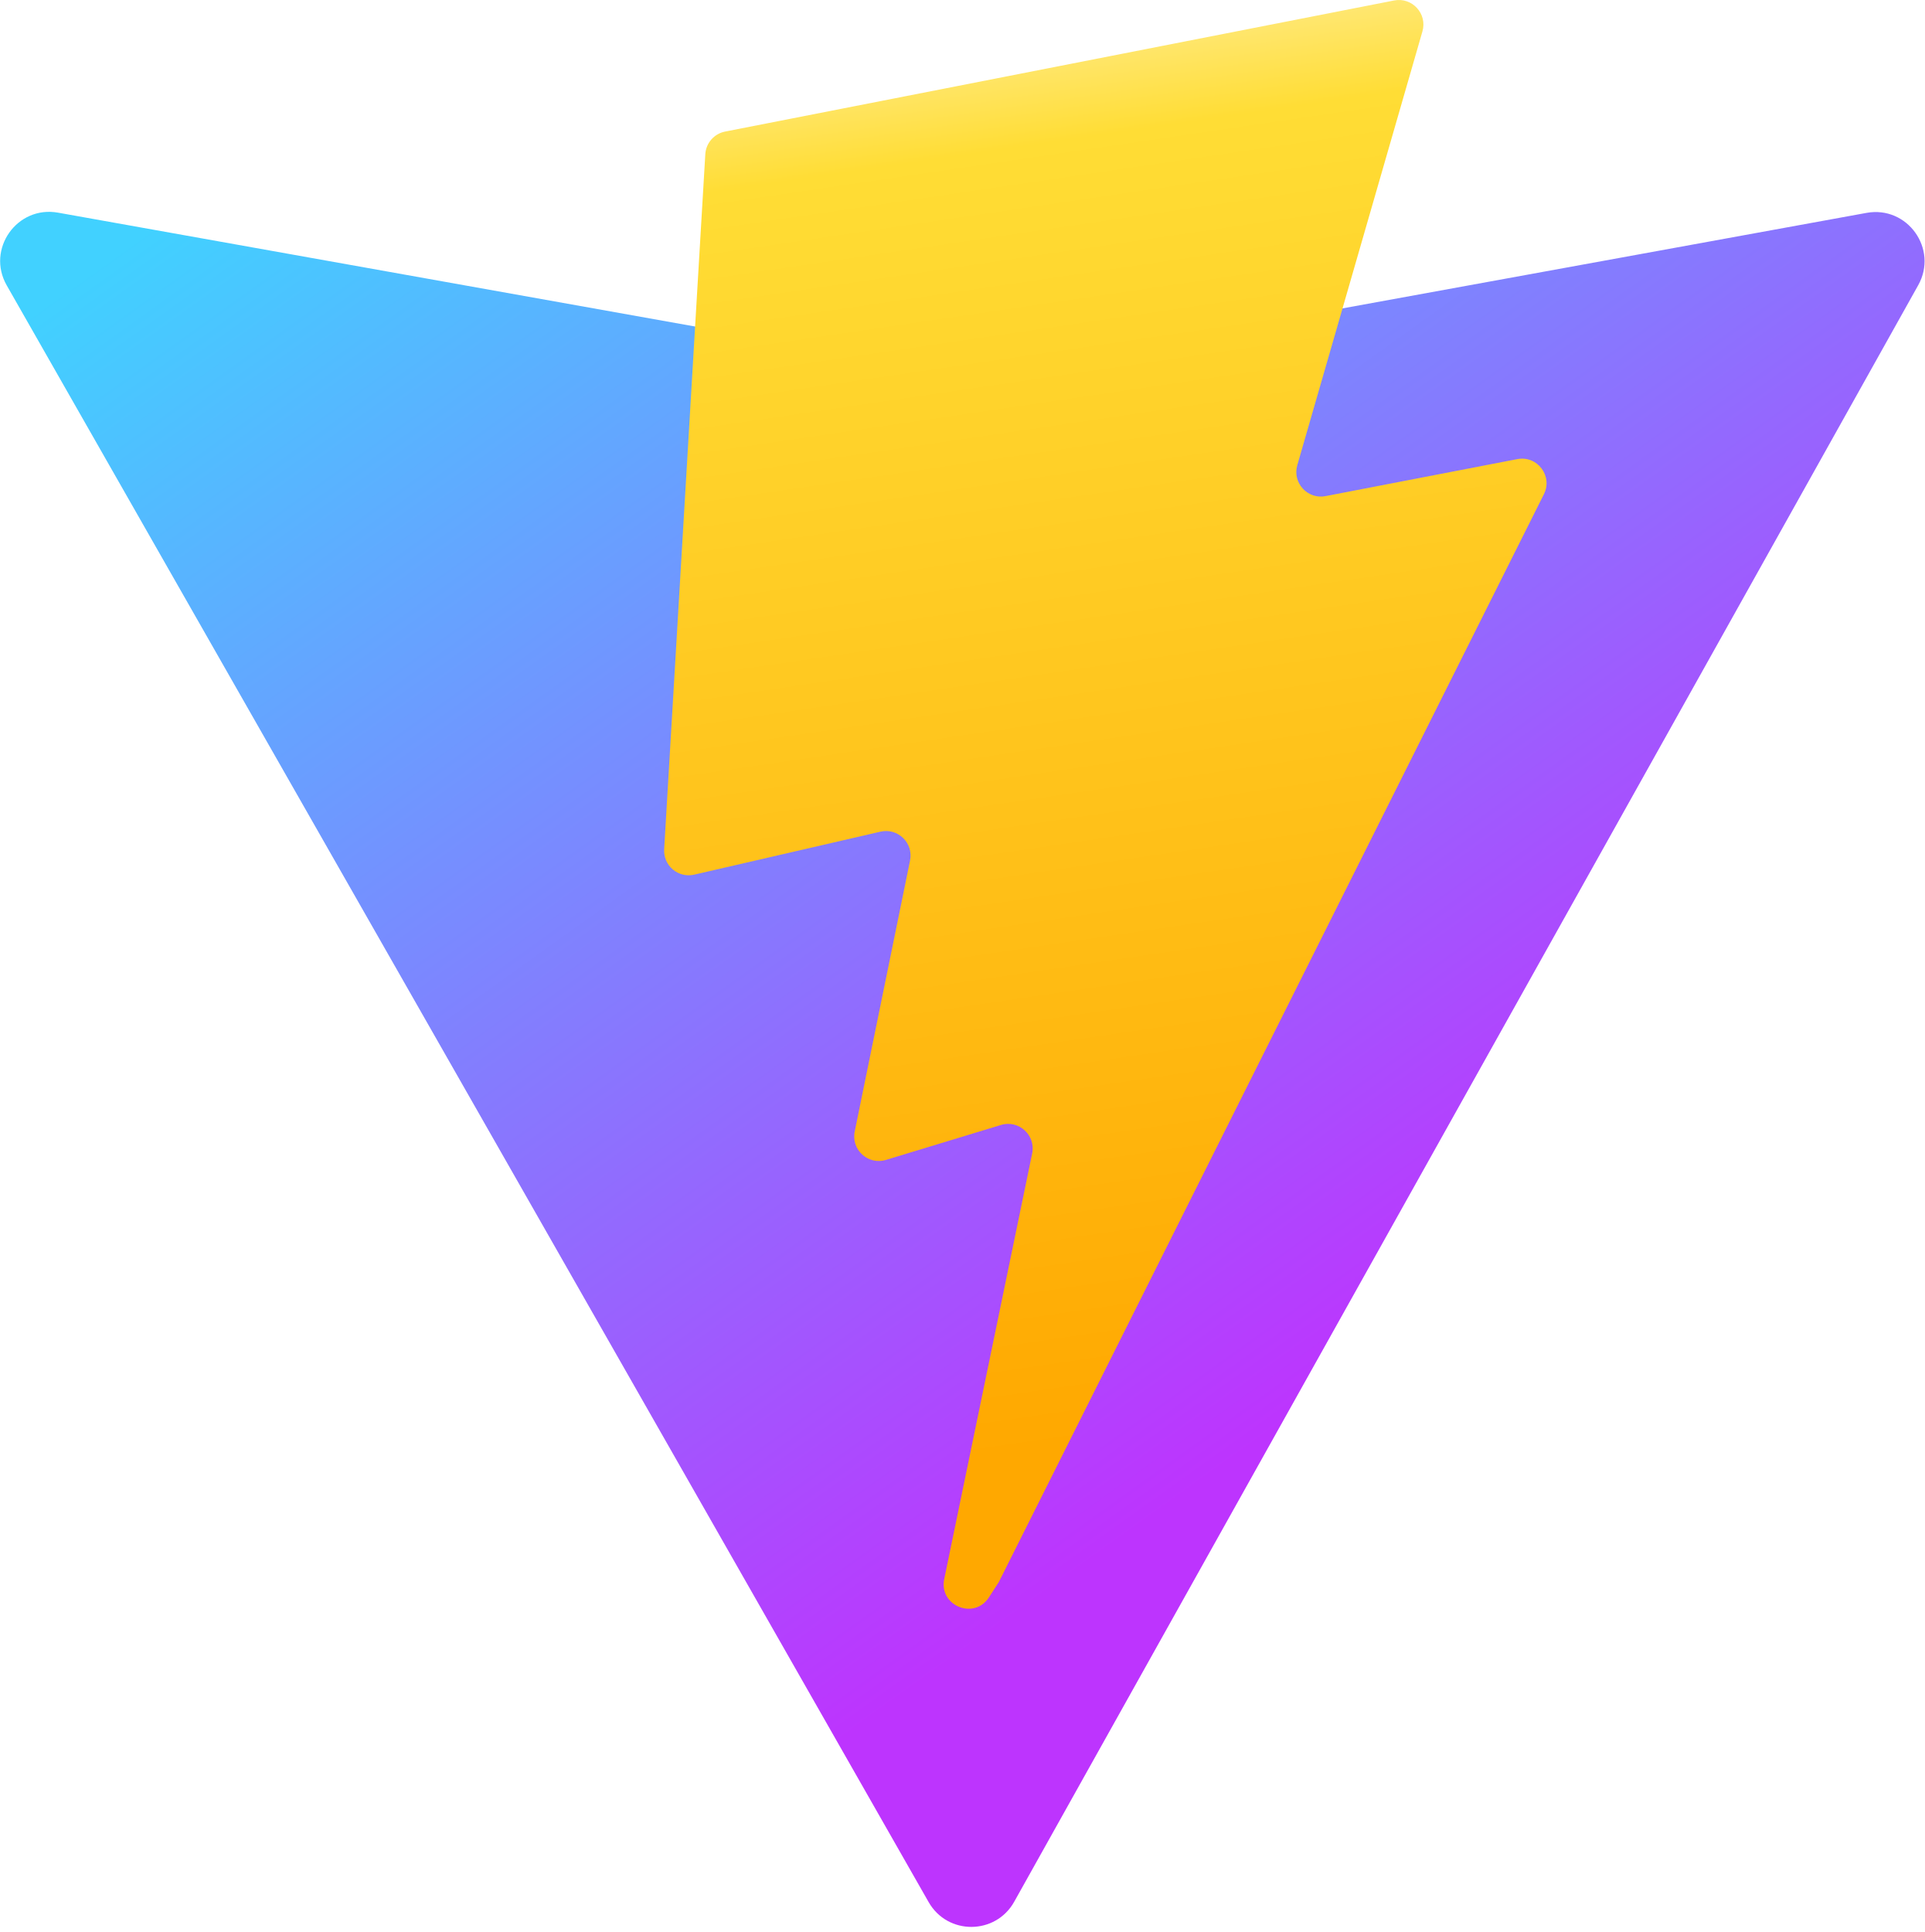
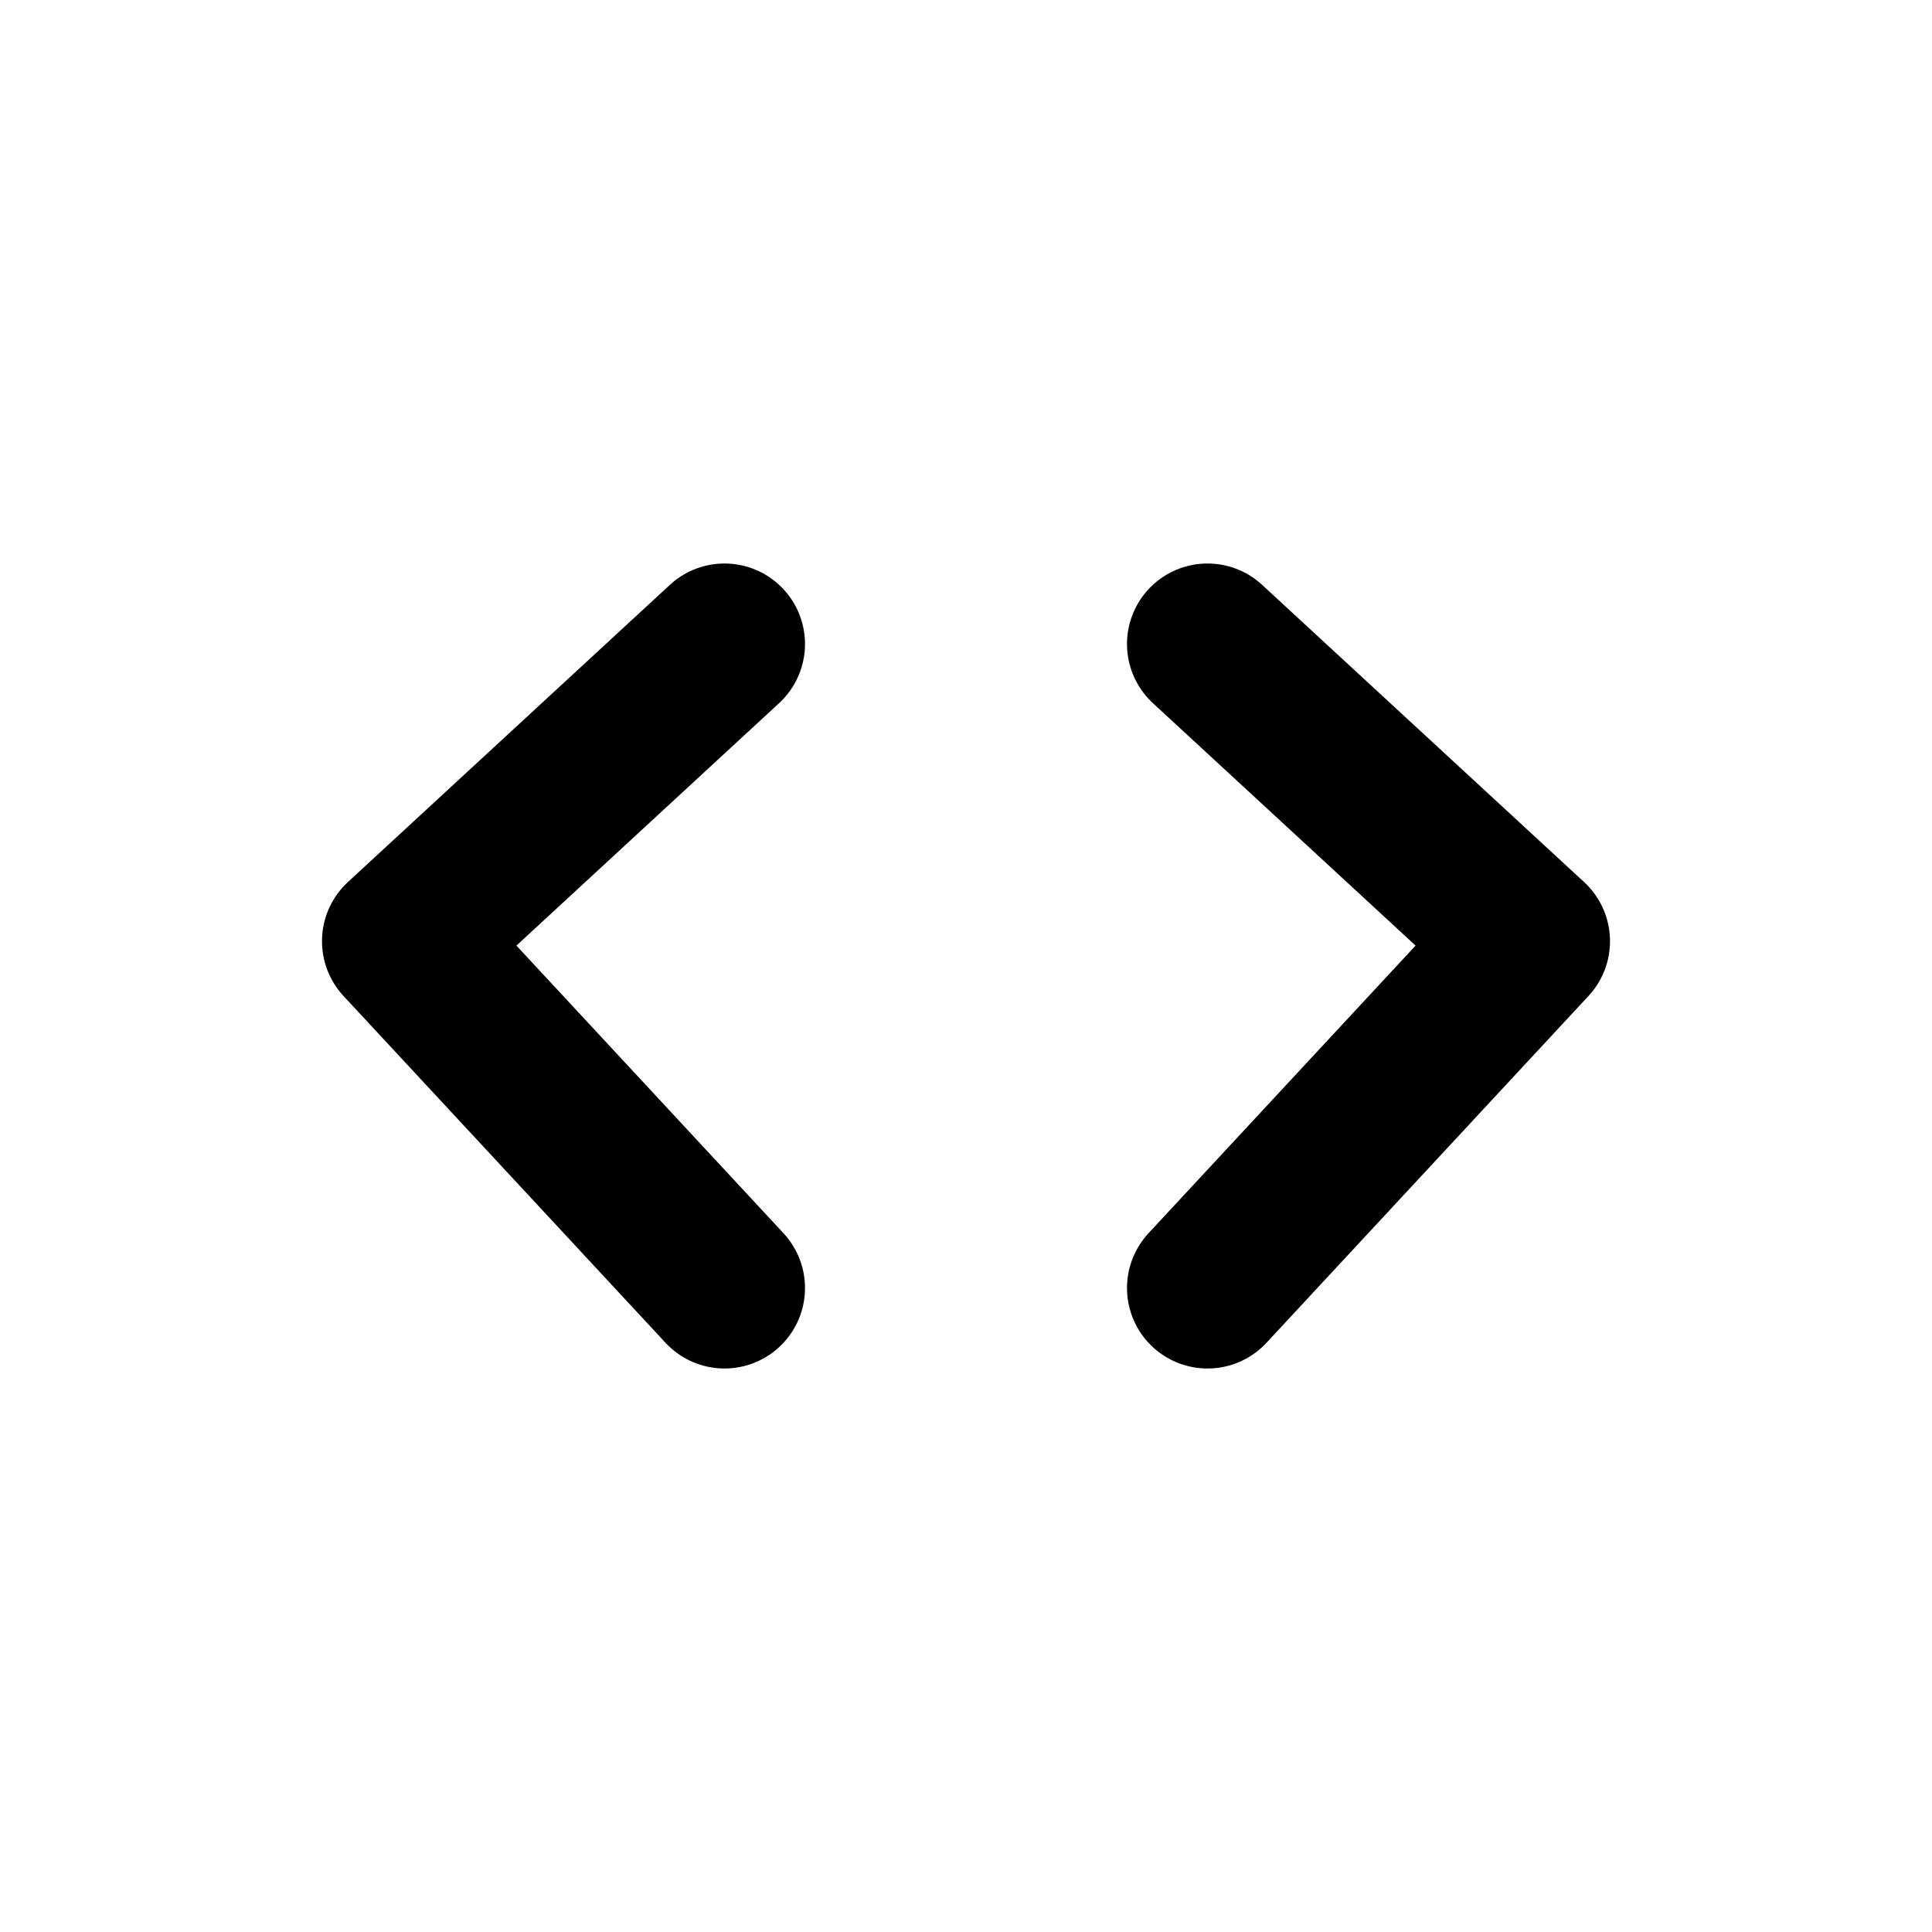
- <svg xmlns="http://www.w3.org/2000/svg" aria-hidden="true" role="img" class="iconify iconify--logos" width="31.88" height="32" preserveAspectRatio="xMidYMid meet" viewBox="0 0 256 257">
-   <defs>
-     <linearGradient id="IconifyId1813088fe1fbc01fb466" x1="-.828%" x2="57.636%" y1="7.652%" y2="78.411%">
-       <stop offset="0%" stop-color="#41D1FF" />
-       <stop offset="100%" stop-color="#BD34FE" />
-     </linearGradient>
-     <linearGradient id="IconifyId1813088fe1fbc01fb467" x1="43.376%" x2="50.316%" y1="2.242%" y2="89.03%">
-       <stop offset="0%" stop-color="#FFEA83" />
-       <stop offset="8.333%" stop-color="#FFDD35" />
-       <stop offset="100%" stop-color="#FFA800" />
-     </linearGradient>
-   </defs>
-   <path fill="url(#IconifyId1813088fe1fbc01fb466)" d="M255.153 37.938L134.897 252.976c-2.483 4.44-8.862 4.466-11.382.048L.875 37.958c-2.746-4.814 1.371-10.646 6.827-9.67l120.385 21.517a6.537 6.537 0 0 0 2.322-.004l117.867-21.483c5.438-.991 9.574 4.796 6.877 9.62Z" />
-   <path fill="url(#IconifyId1813088fe1fbc01fb467)" d="M185.432.063L96.44 17.501a3.268 3.268 0 0 0-2.634 3.014l-5.474 92.456a3.268 3.268 0 0 0 3.997 3.378l24.777-5.718c2.318-.535 4.413 1.507 3.936 3.838l-7.361 36.047c-.495 2.426 1.782 4.5 4.151 3.78l15.304-4.649c2.372-.72 4.652 1.36 4.15 3.788l-11.698 56.621c-.732 3.542 3.979 5.473 5.943 2.437l1.313-2.028l72.516-144.72c1.215-2.423-.88-5.186-3.54-4.672l-25.505 4.922c-2.396.462-4.435-1.77-3.759-4.114l16.646-57.705c.677-2.35-1.37-4.583-3.769-4.113Z" />
+ <svg xmlns="http://www.w3.org/2000/svg" width="800px" height="800px" viewBox="0 0 24 24" fill="none">
+   <path d="M9 8L5 11.692L9 16M15 8L19 11.692L15 16" stroke="#000000" stroke-width="2" stroke-linecap="round" stroke-linejoin="round" />
</svg>
